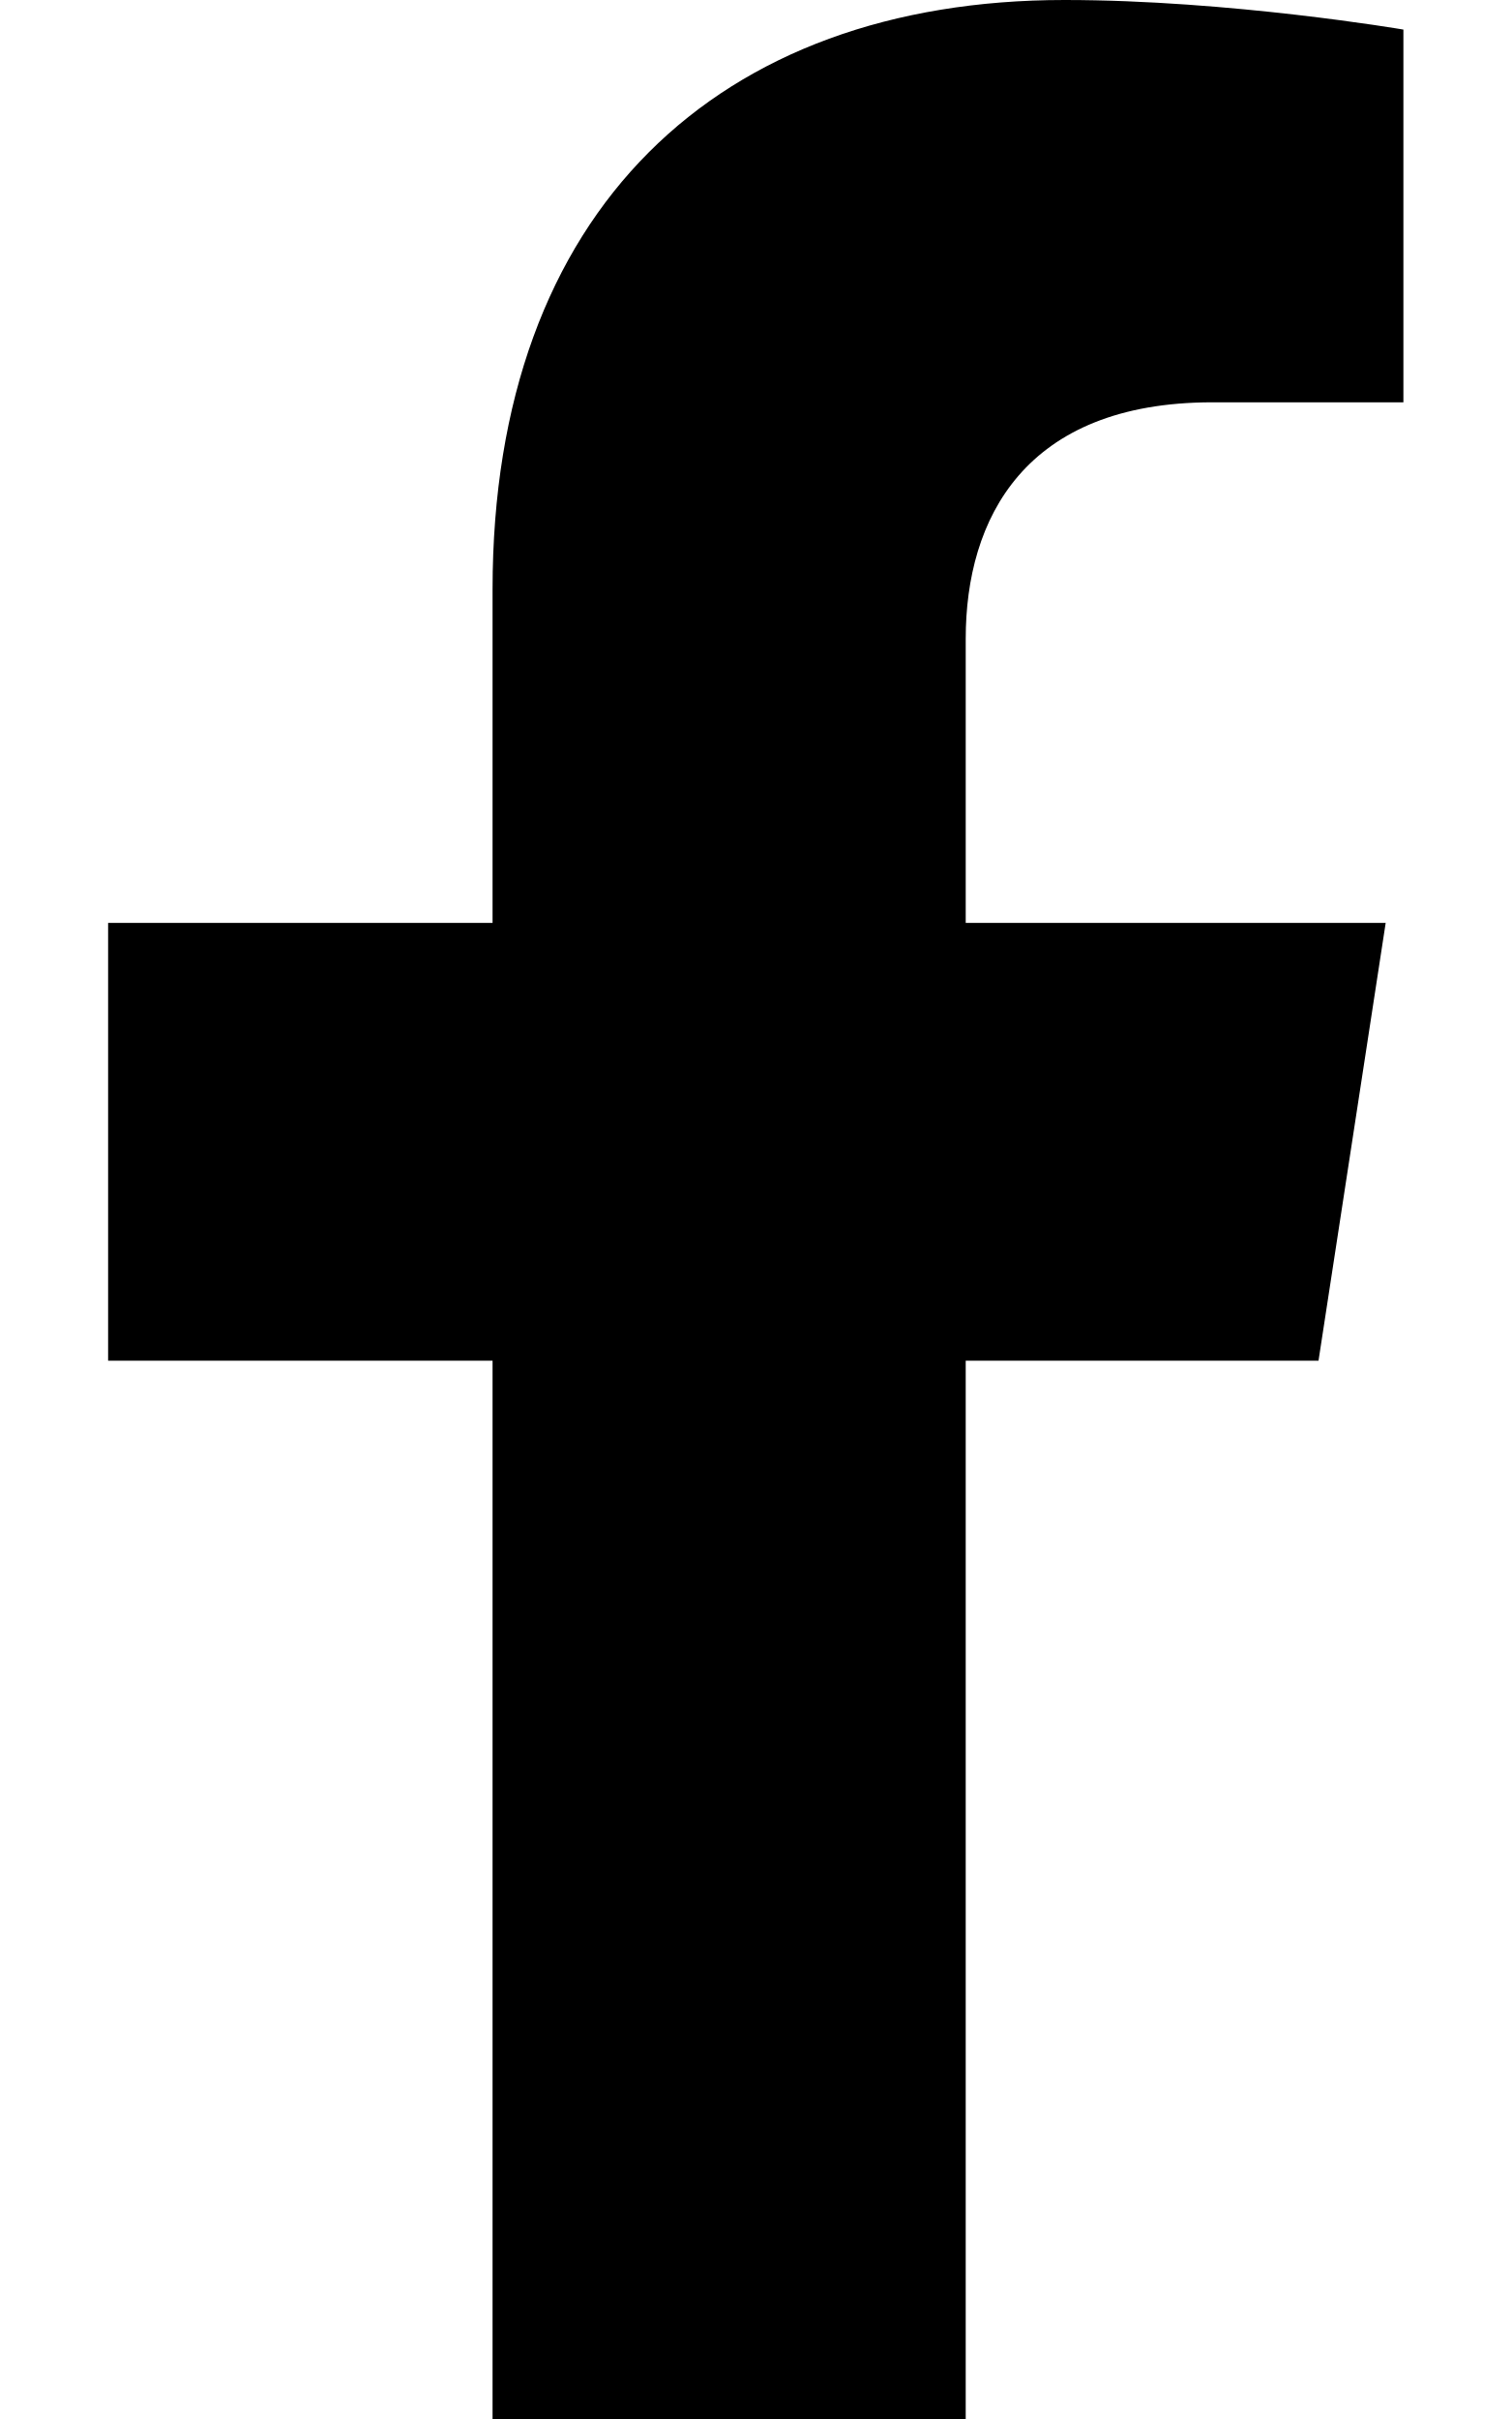
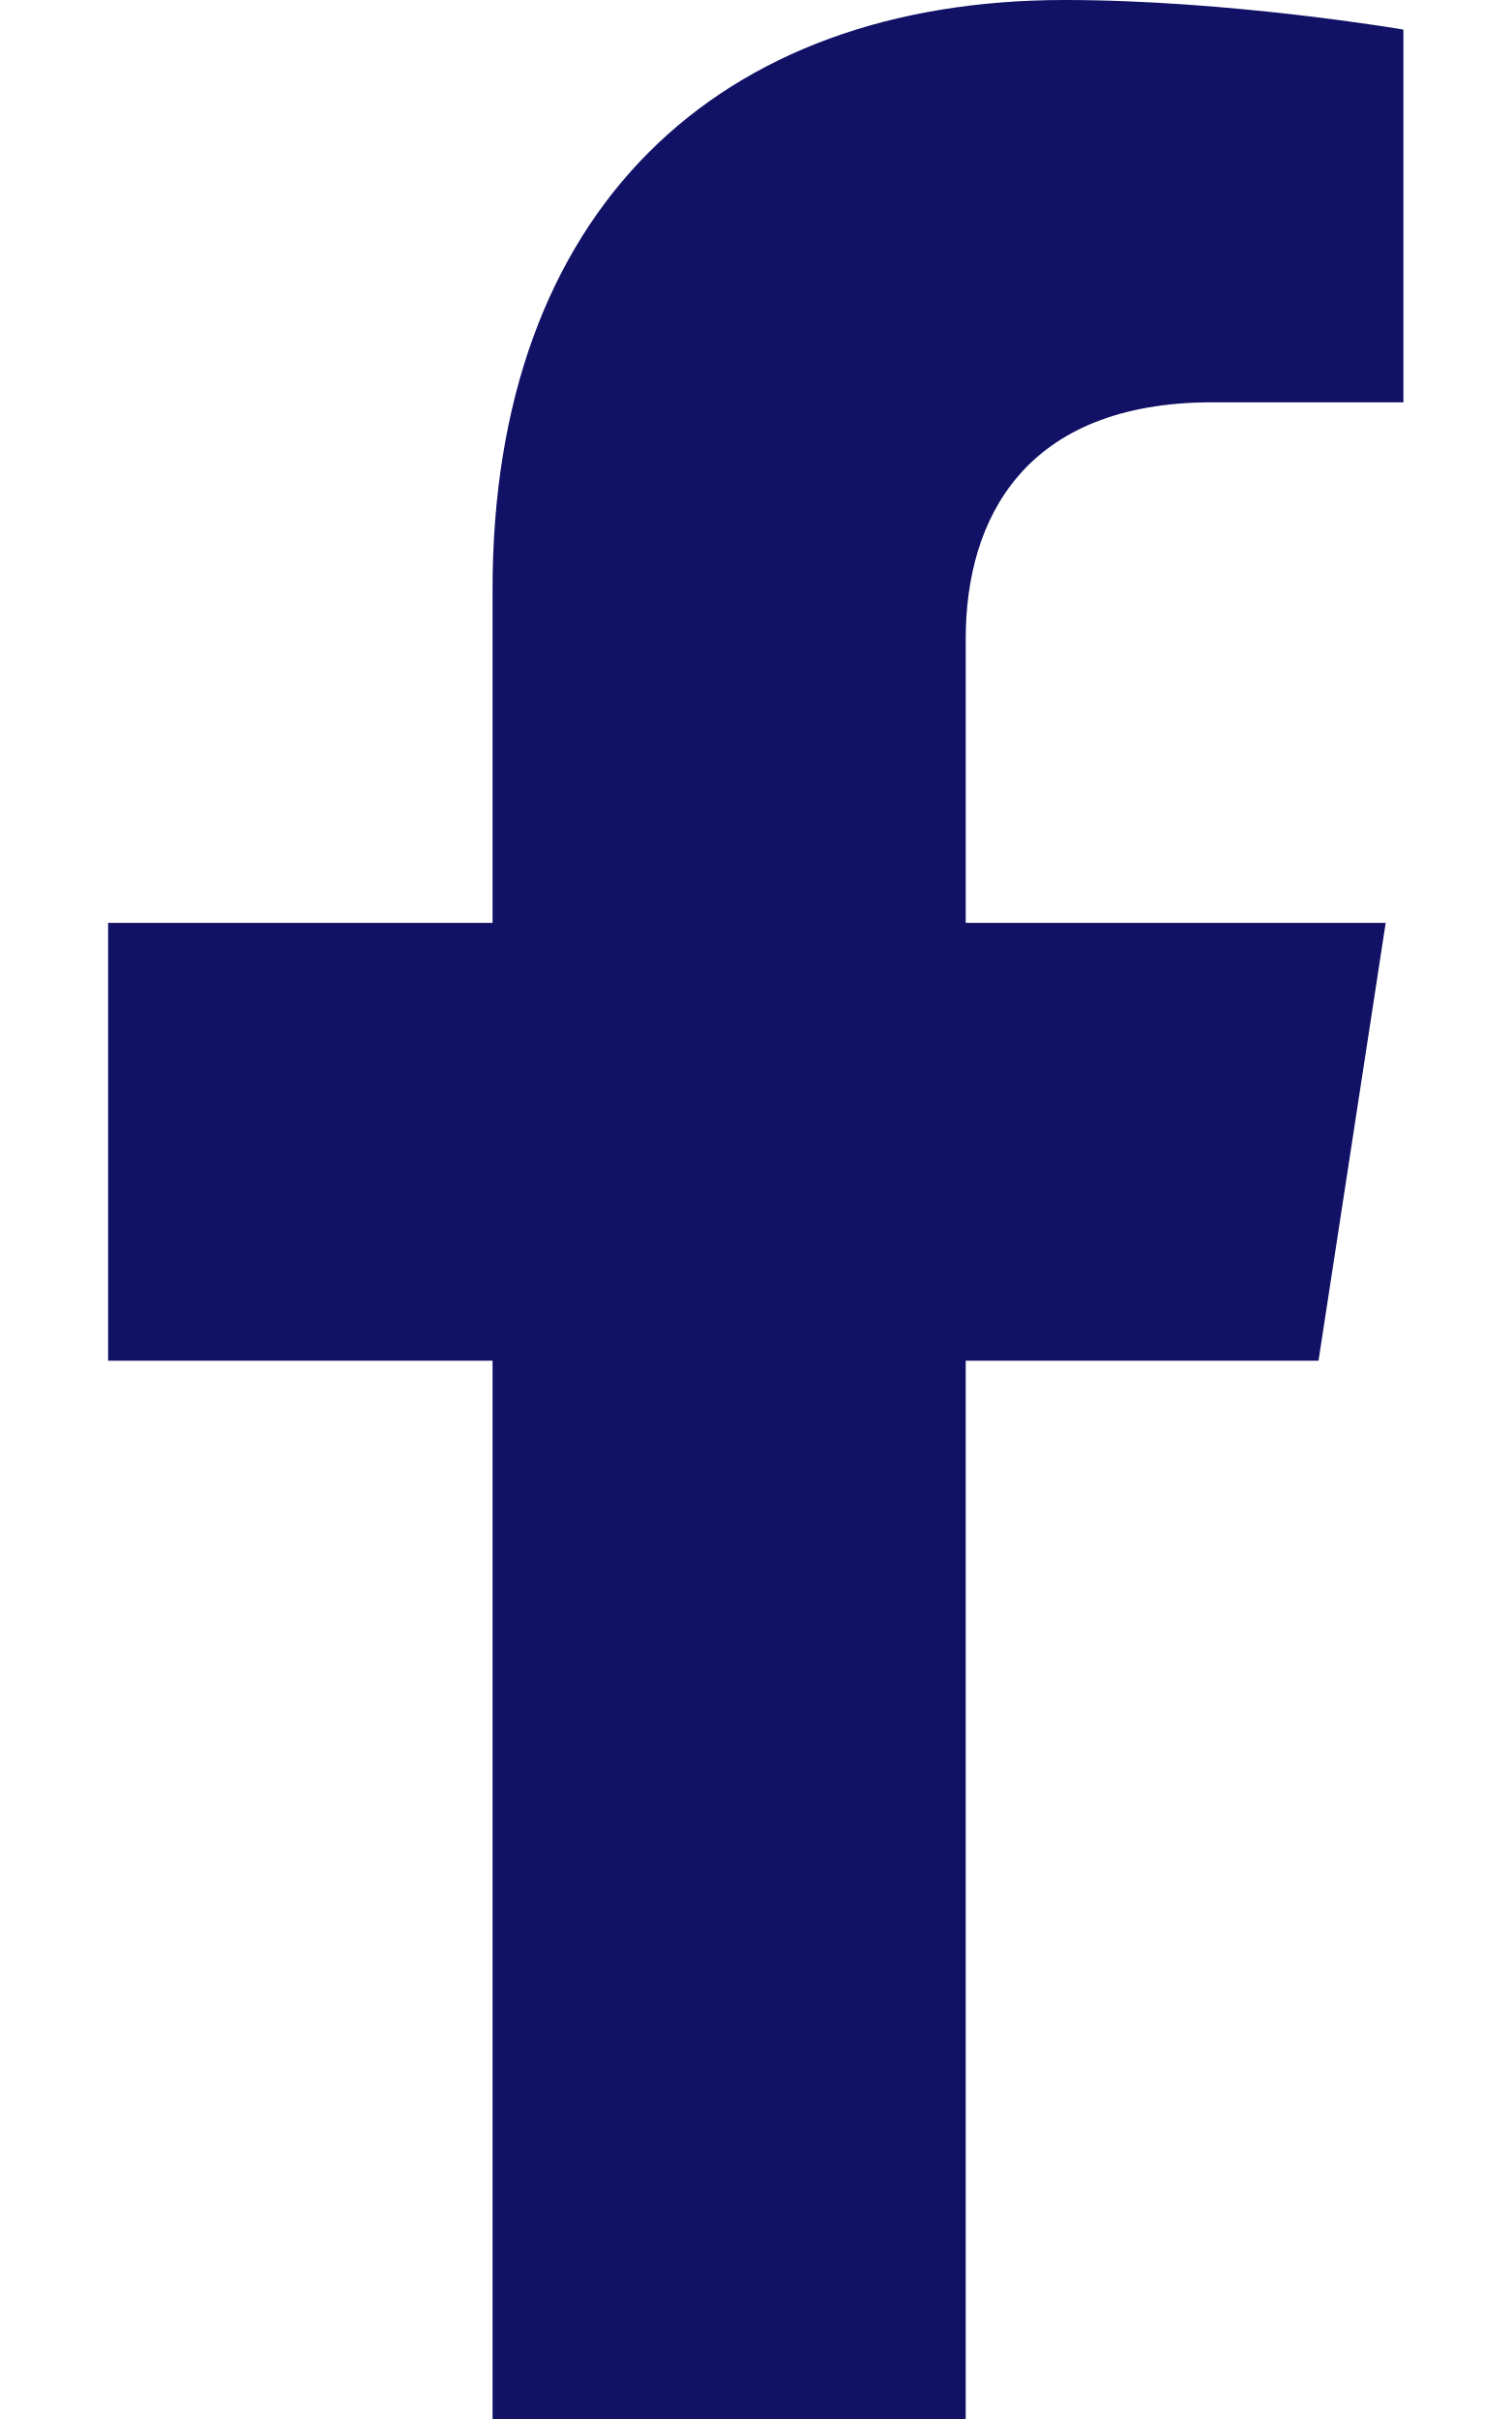
<svg xmlns="http://www.w3.org/2000/svg" aria-hidden="true" focusable="false" data-prefix="fab" data-icon="facebook-f" class="svg-inline--fa fa-facebook-f fa-w-10" role="img" viewBox="0 0 320 512">
-   <path fill="currentColor" d="M279.14 288l14.22-92.66h-88.91v-60.13c0-25.35 12.42-50.06 52.24-50.06h40.42V6.26S260.43 0 225.36 0c-73.22 0-121.08 44.38-121.08 124.72v70.62H22.89V288h81.39v224h100.17V288z" />
+   <path fill="#111166" d="M279.14 288l14.22-92.66h-88.91v-60.13c0-25.35 12.42-50.06 52.24-50.06h40.42V6.26S260.43 0 225.36 0c-73.22 0-121.08 44.38-121.08 124.72v70.62H22.89V288h81.39v224h100.17V288z" />
</svg>
